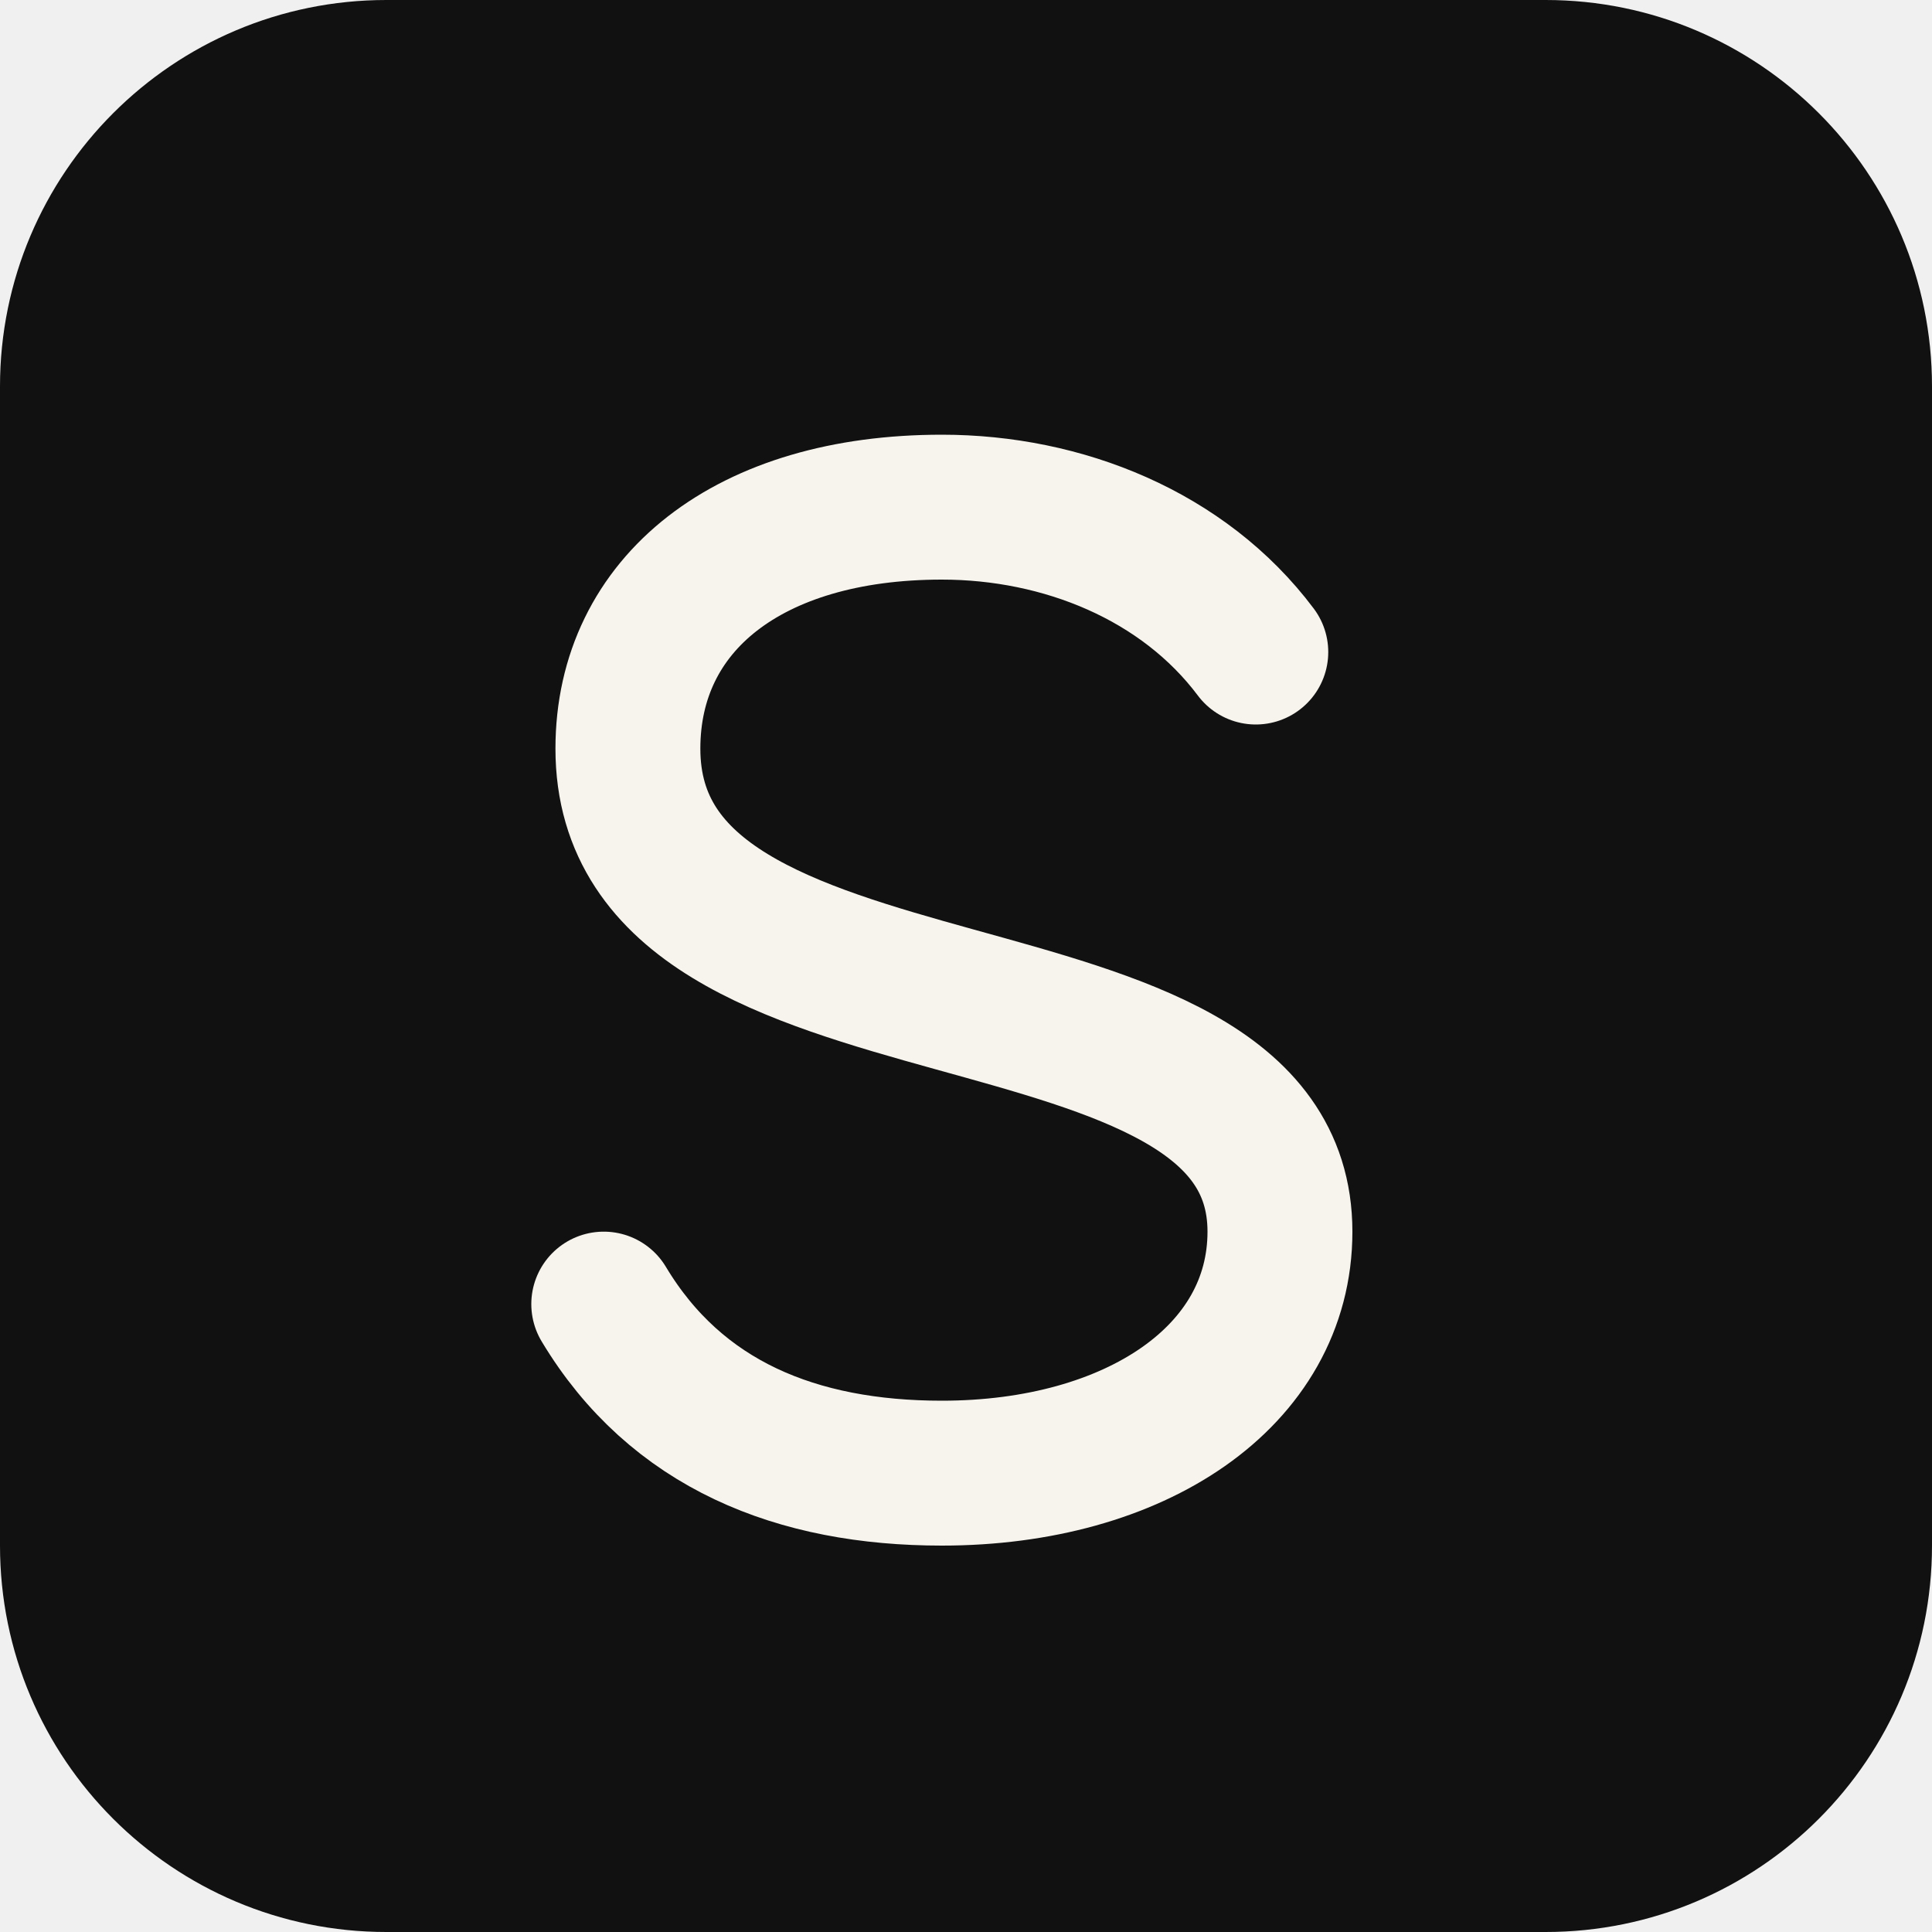
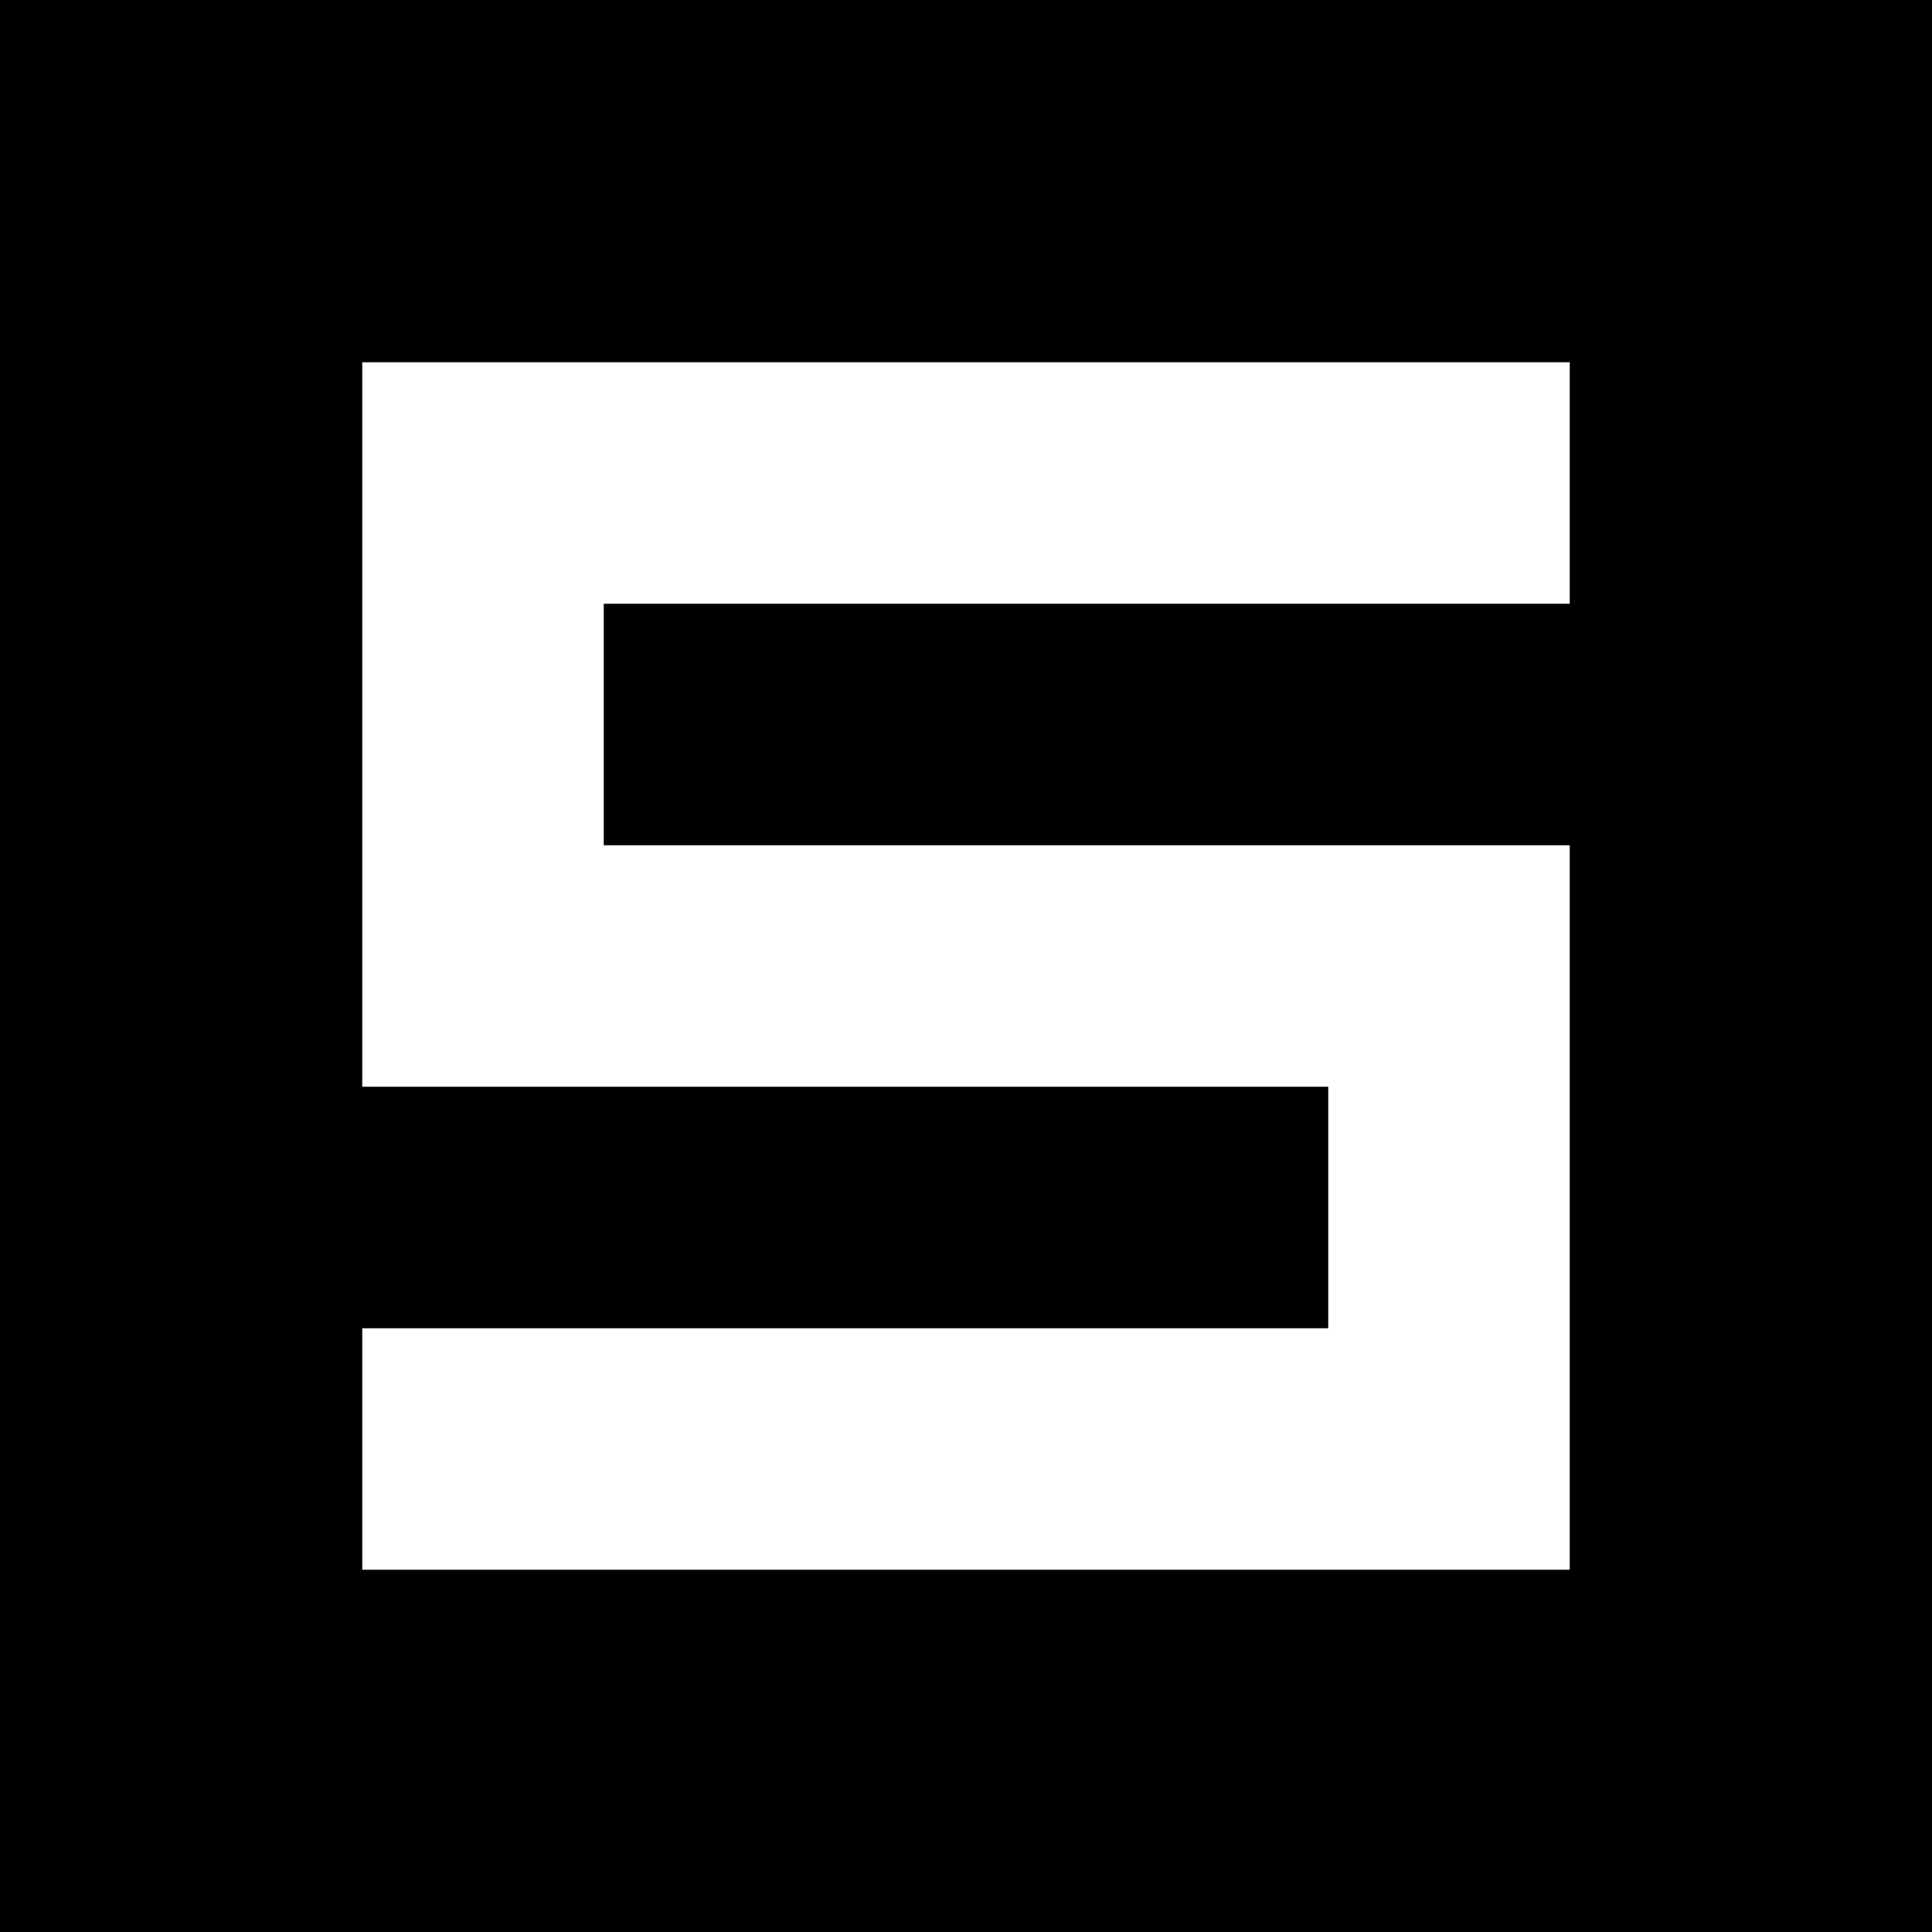
- <svg xmlns="http://www.w3.org/2000/svg" viewBox="0 0 80 80" role="img" aria-label="Sokomoko">
-   <rect width="80" height="80" rx="16" fill="#111111" />
-   <path d="M52 27c-3-4-8-6-13-6-8 0-13 4-13 10 0 13 27 8 27 20 0 6-6 10-14 10-6 0-11-2-14-7" fill="none" stroke="#f7f4ee" stroke-width="6" stroke-linecap="round" />
+ <svg xmlns="http://www.w3.org/2000/svg" viewBox="0 0 80 80" role="img" aria-label="sokomoko">
+   <rect width="80" height="80" fill="#000000" />
+   <path d="M60 20H20V40H60V60H20" fill="none" stroke="#ffffff" stroke-width="10" stroke-linecap="square" stroke-linejoin="miter" />
</svg>
